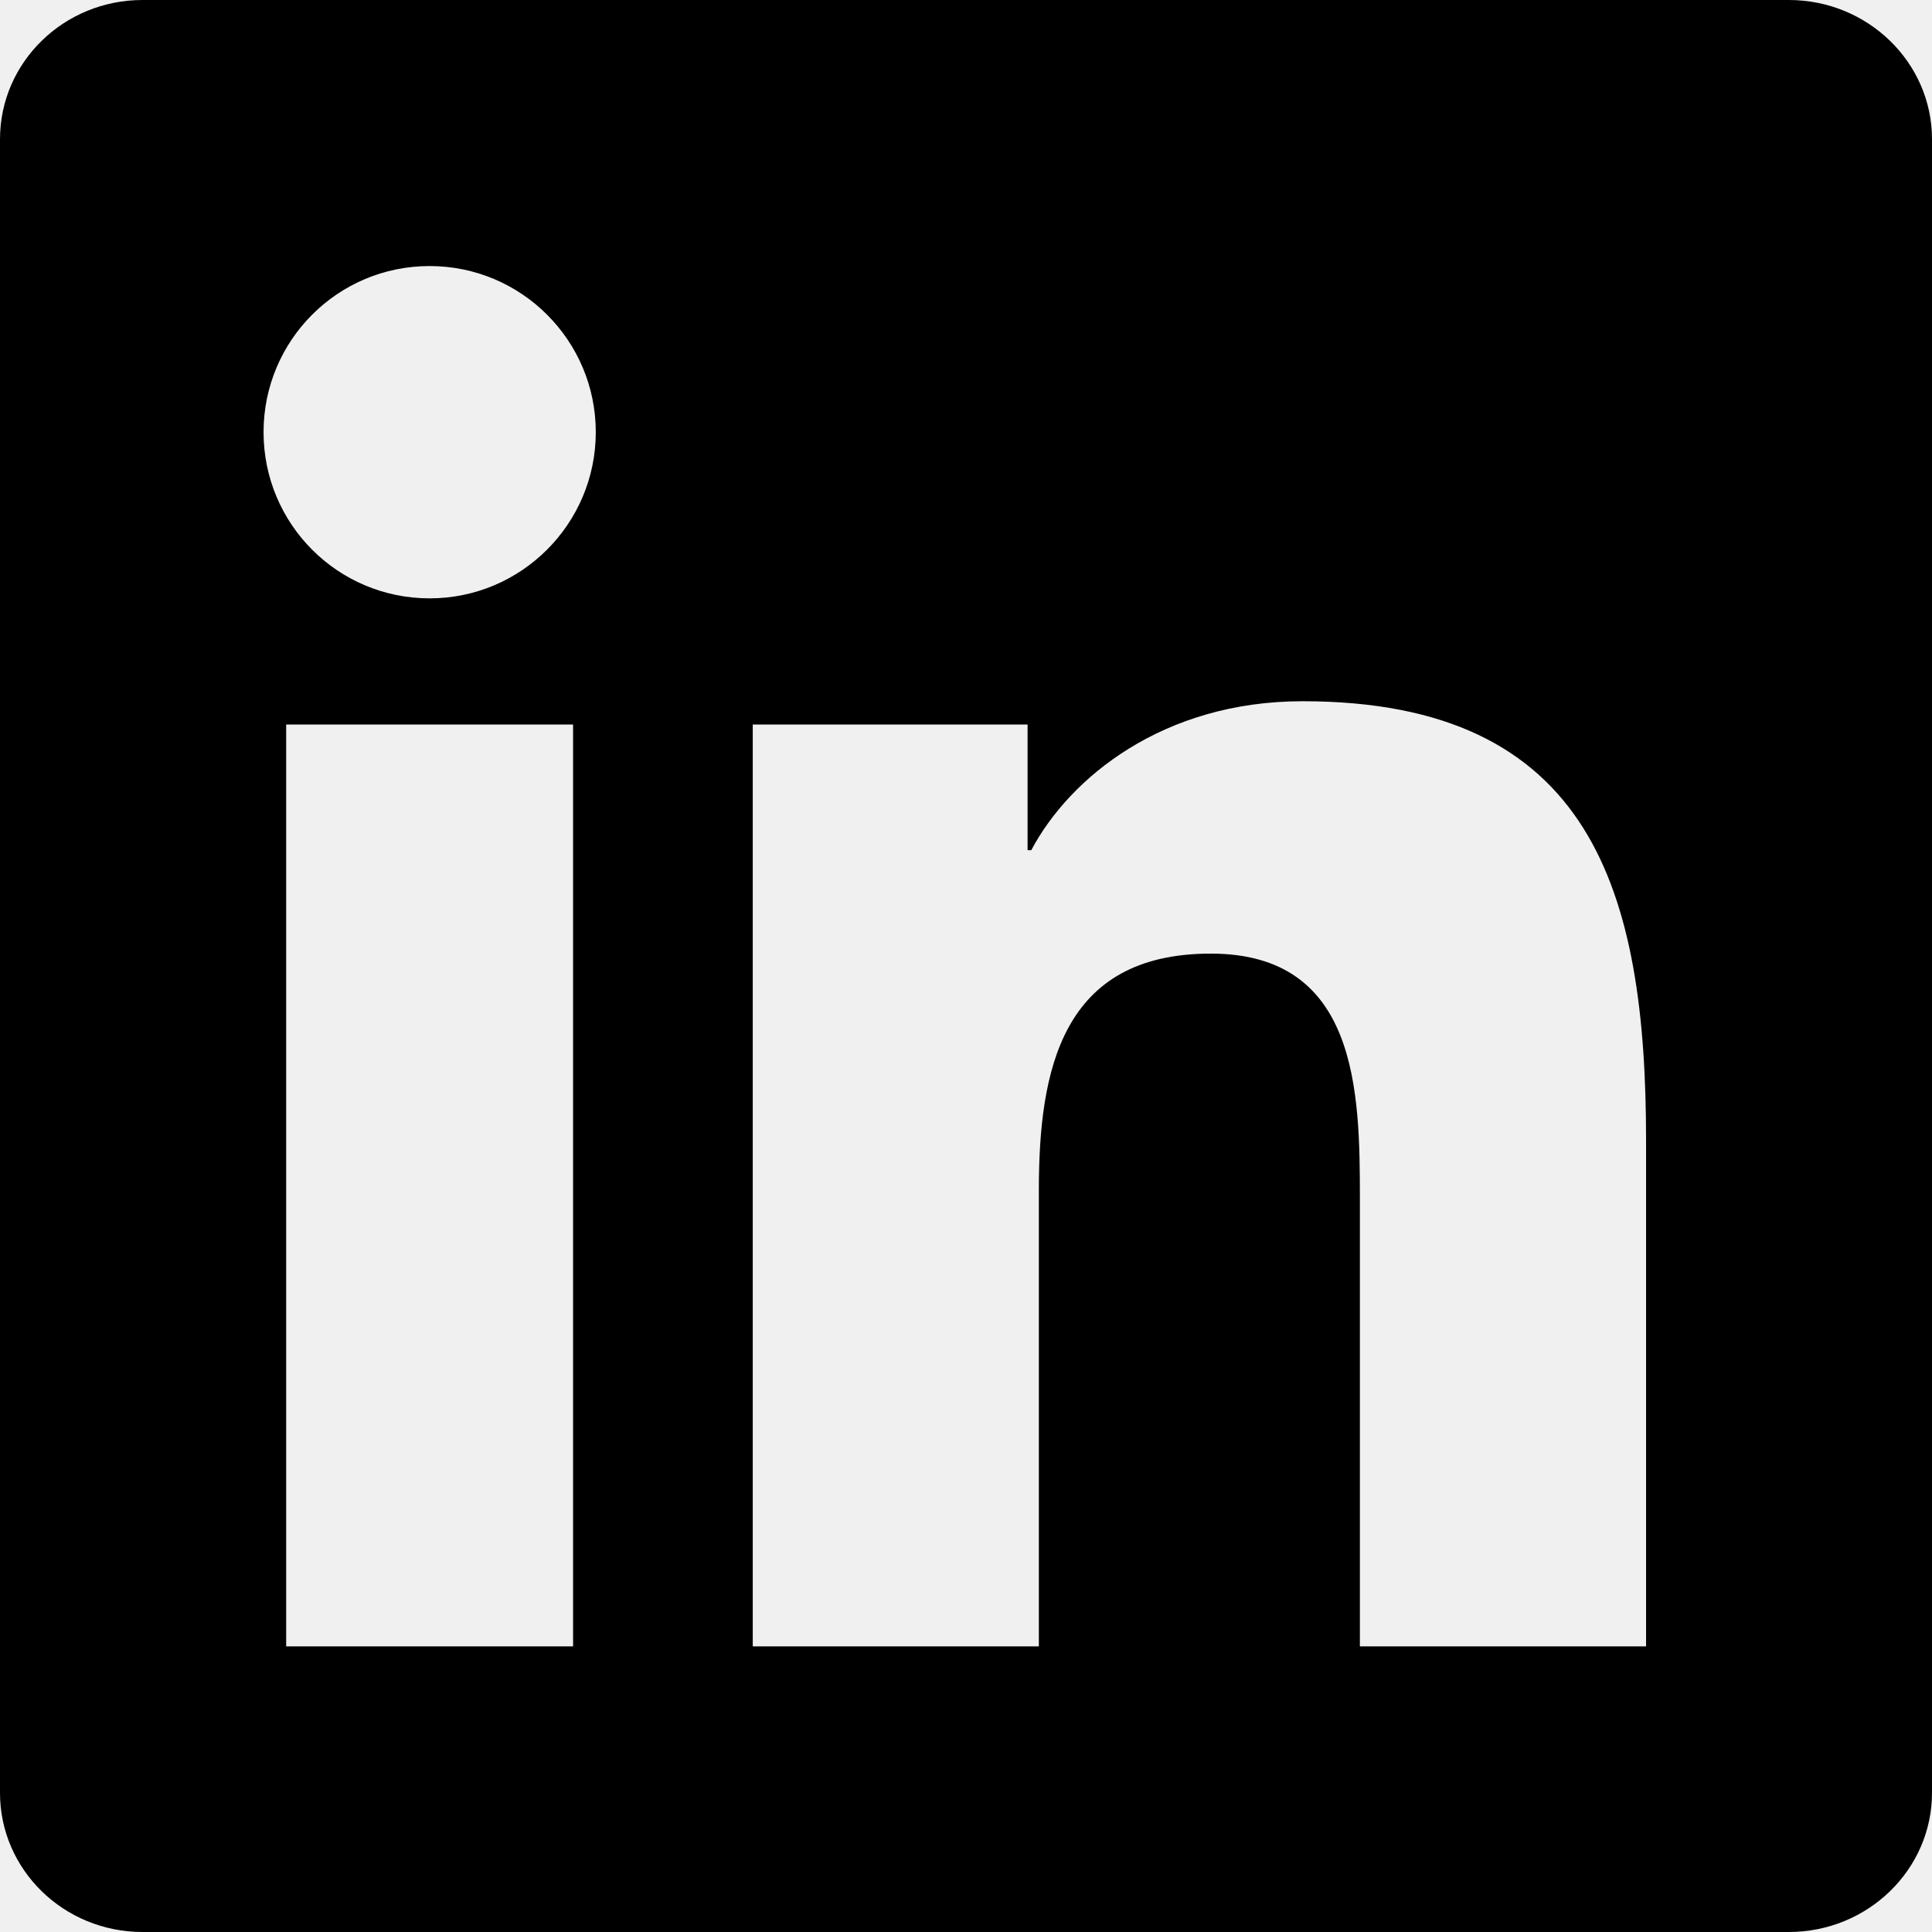
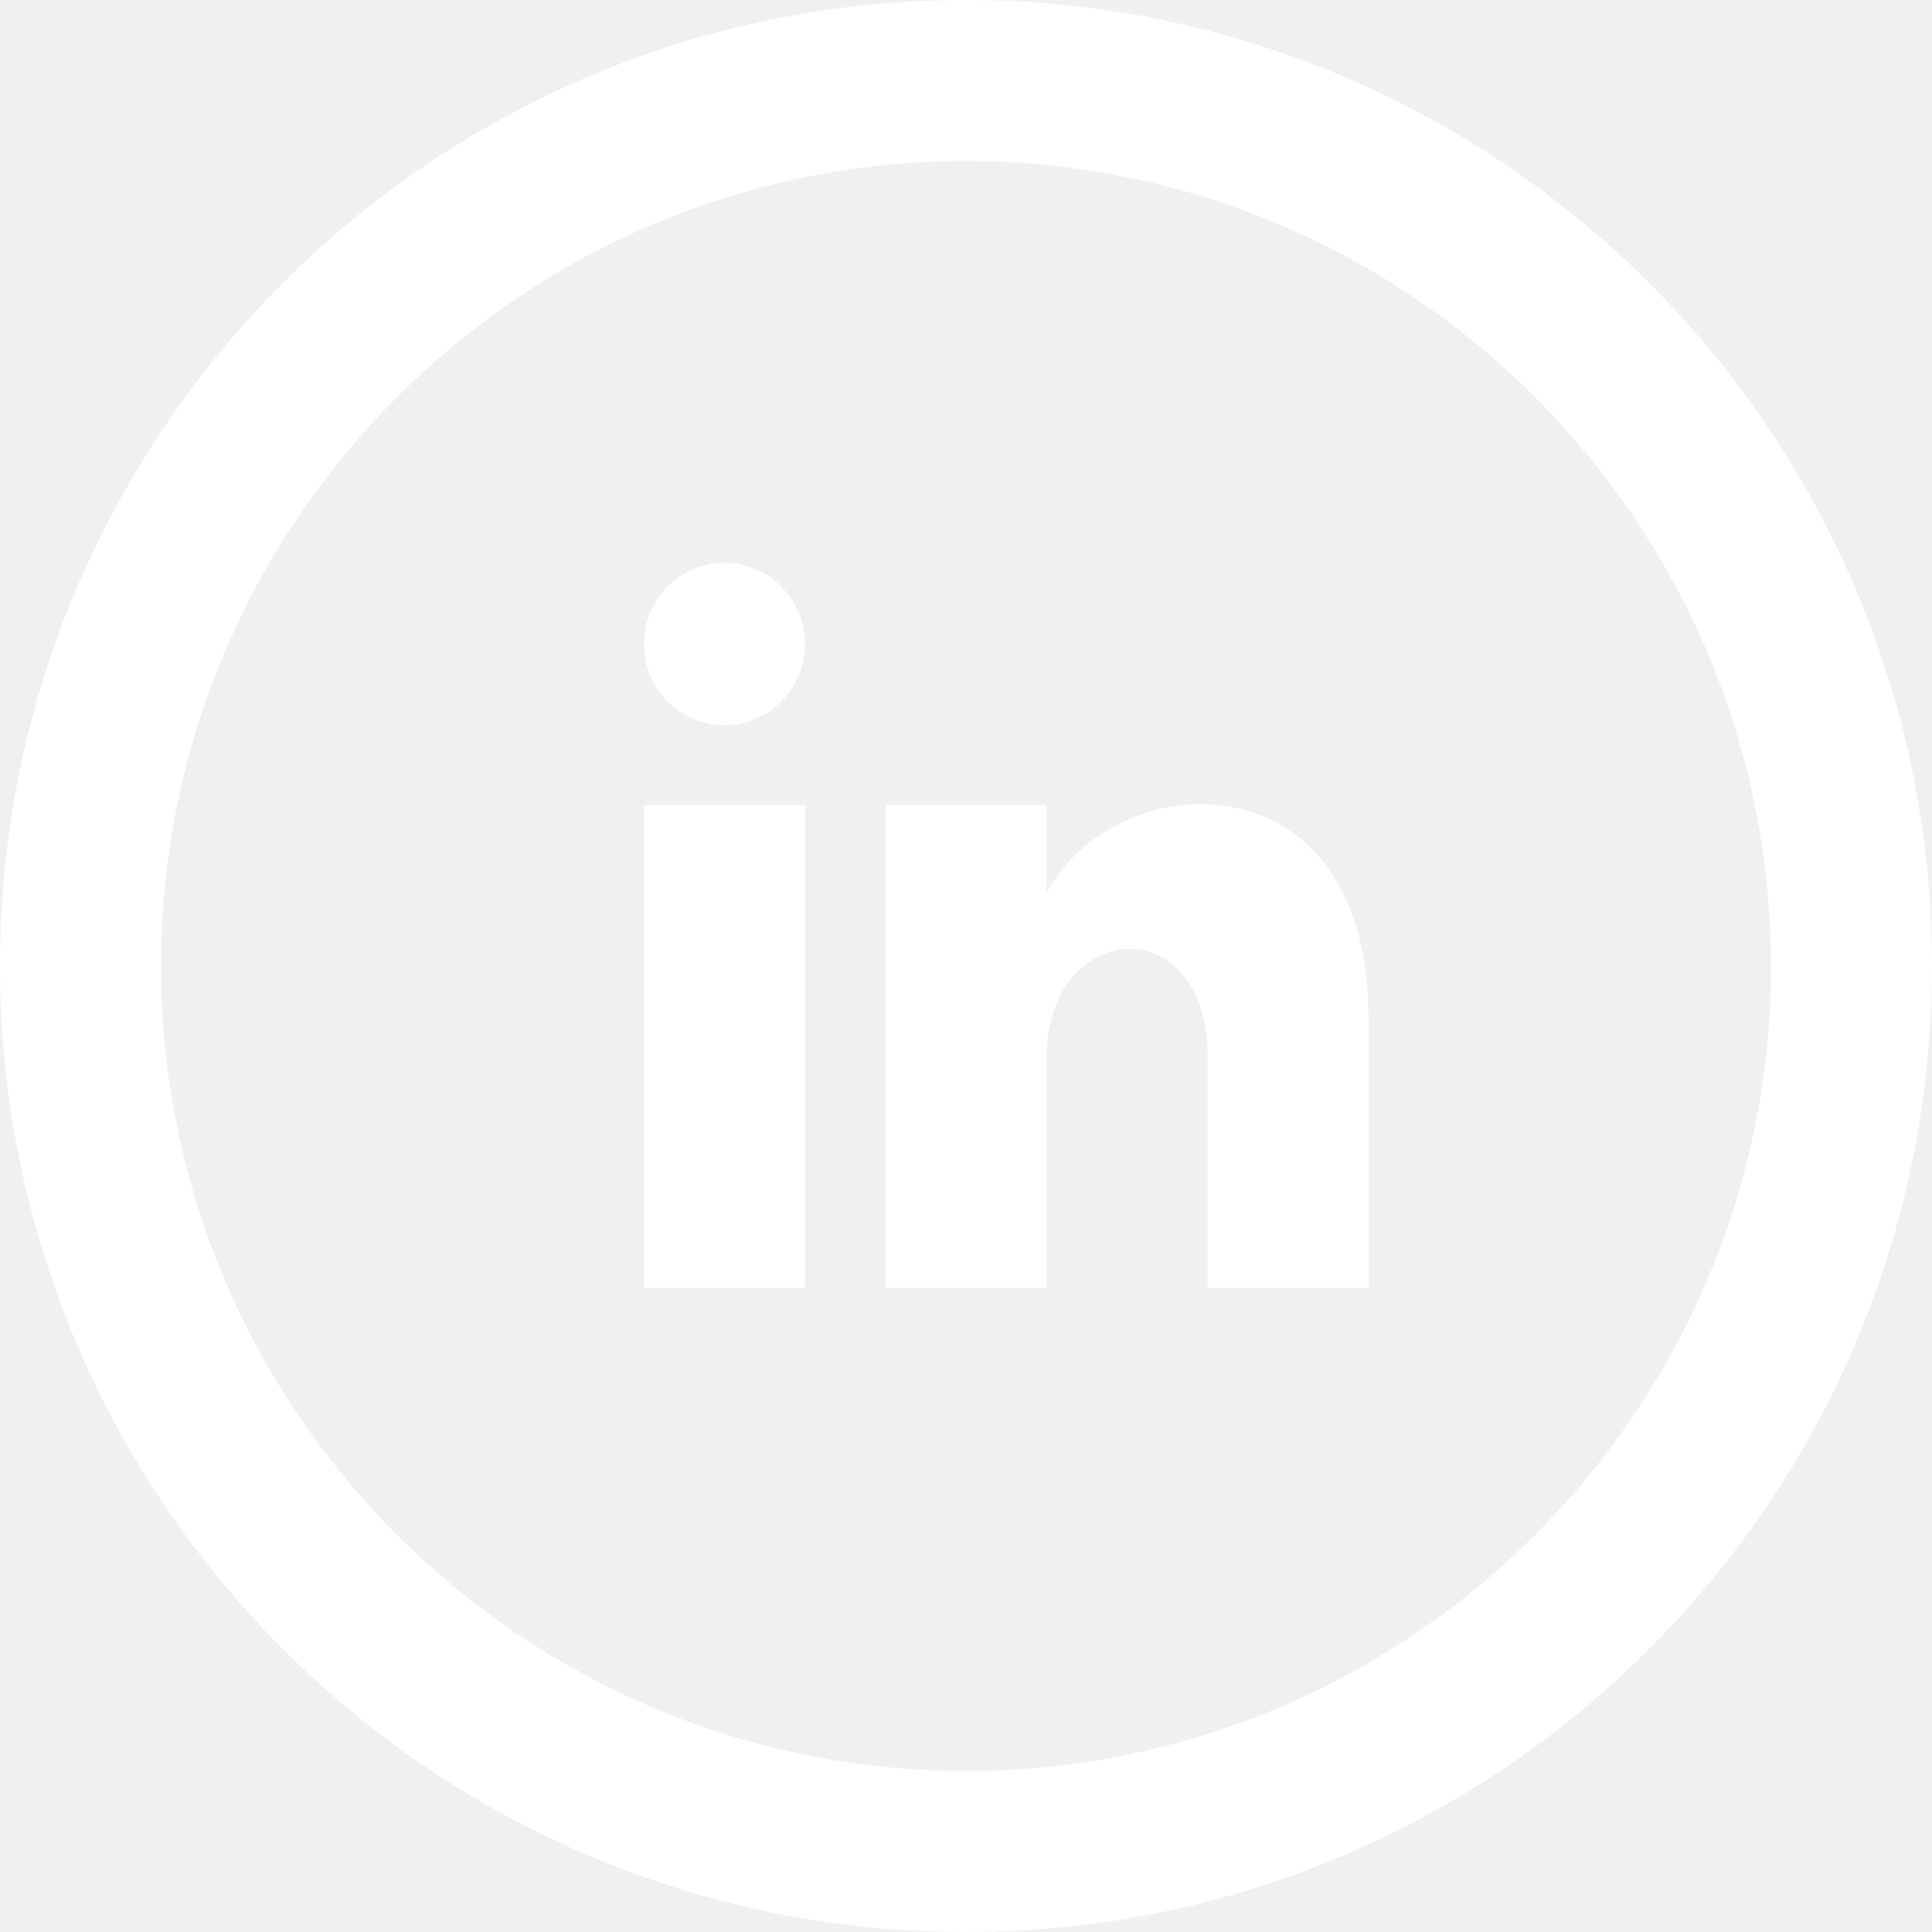
- <svg xmlns="http://www.w3.org/2000/svg" role="img" viewBox="0 0 24 24">
-   <path d="M20.447 20.452h-3.554v-5.569c0-1.328-.027-3.037-1.852-3.037-1.853 0-2.136 1.445-2.136 2.939v5.667H9.351V9h3.414v1.561h.046c.477-.9 1.637-1.85 3.37-1.85 3.601 0 4.267 2.37 4.267 5.455v6.286zM5.337 7.433c-1.144 0-2.063-.926-2.063-2.065 0-1.138.92-2.063 2.063-2.063 1.14 0 2.064.925 2.064 2.063 0 1.139-.925 2.065-2.064 2.065zm1.782 13.019H3.555V9h3.564v11.452zM22.225 0H1.771C.792 0 0 .774 0 1.729v20.542C0 23.227.792 24 1.771 24h20.451C23.2 24 24 23.227 24 22.271V1.729C24 .774 23.2 0 22.222 0h.003z" />
+ <svg xmlns="http://www.w3.org/2000/svg" fill="#fff" role="img" width="24" height="24" viewBox="0 0 24 24">
+   <path d="M12 2c5.514 0 10 4.486 10 10s-4.486 10-10 10-10-4.486-10-10 4.486-10 10-10zm0-2c-6.627 0-12 5.373-12 12s5.373 12 12 12 12-5.373 12-12-5.373-12-12-12zm-2 8c0 .557-.447 1.008-1 1.008s-1-.45-1-1.008c0-.557.447-1.008 1-1.008s1 .452 1 1.008zm0 2h-2v6h2v-6zm3 0h-2v6h2v-2.861c0-1.722 2.002-1.881 2.002 0v2.861h1.998v-3.359c0-3.284-3.128-3.164-4-1.548v-1.093z" />
</svg>
